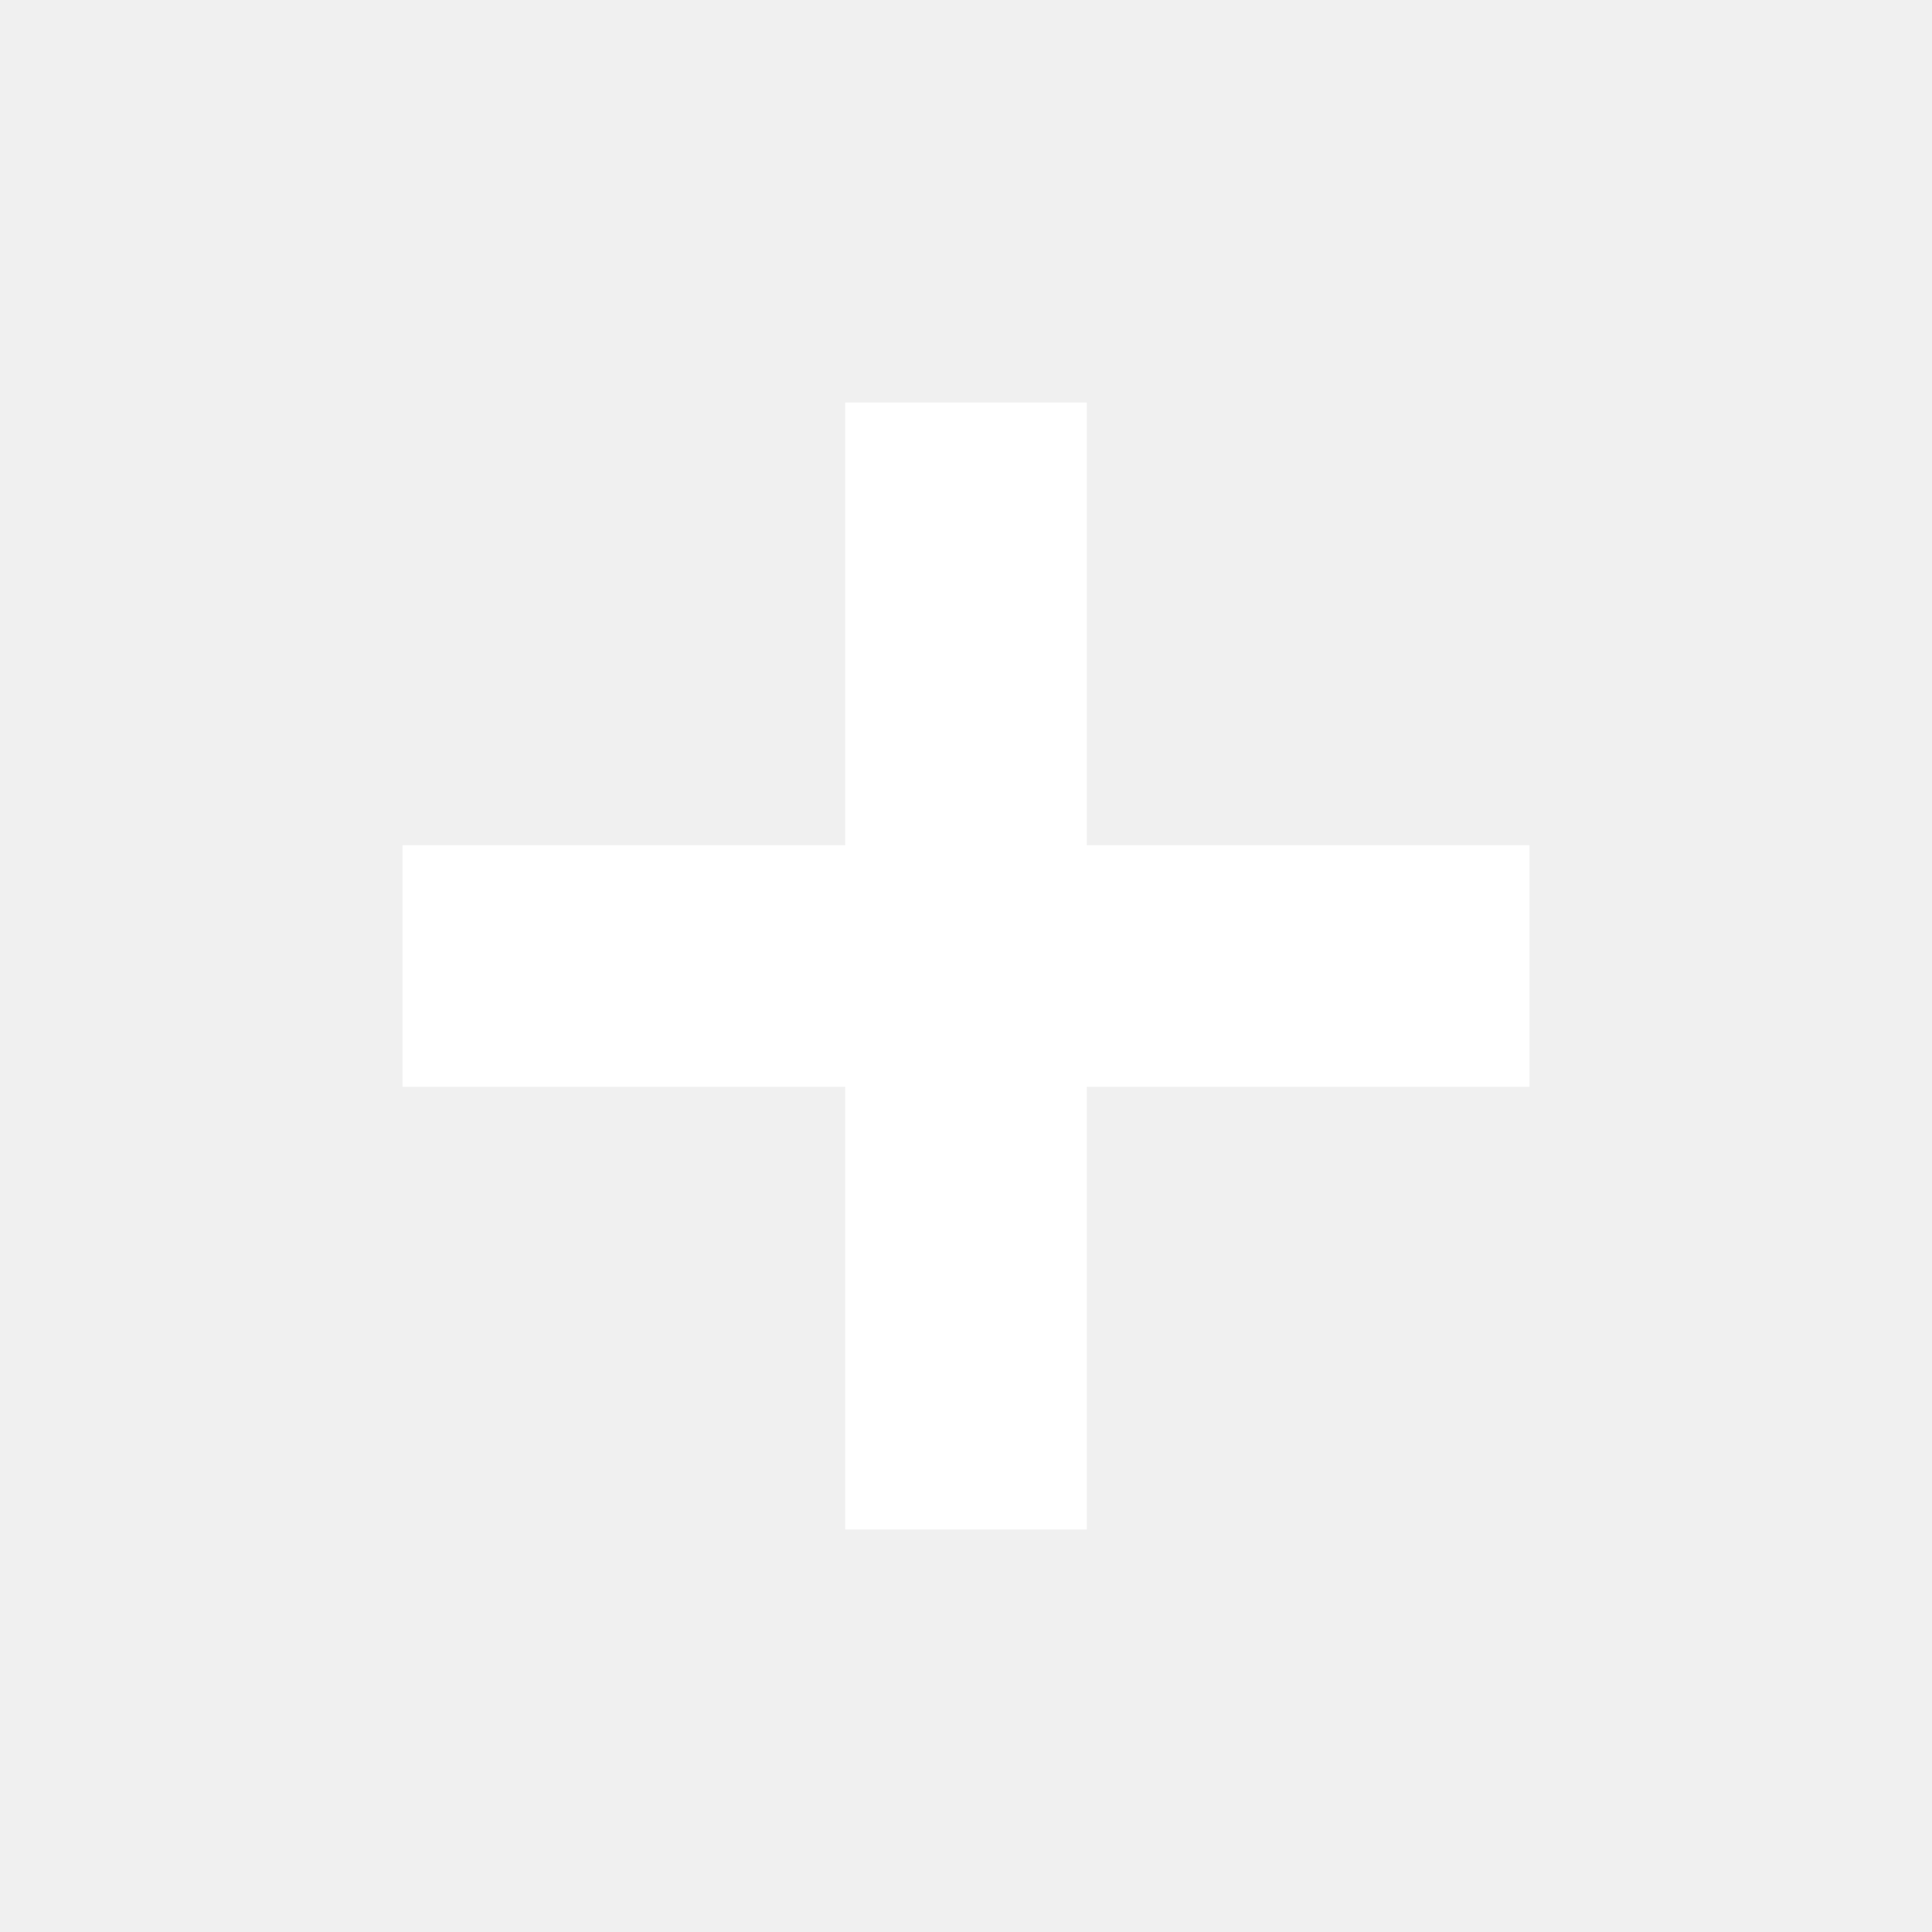
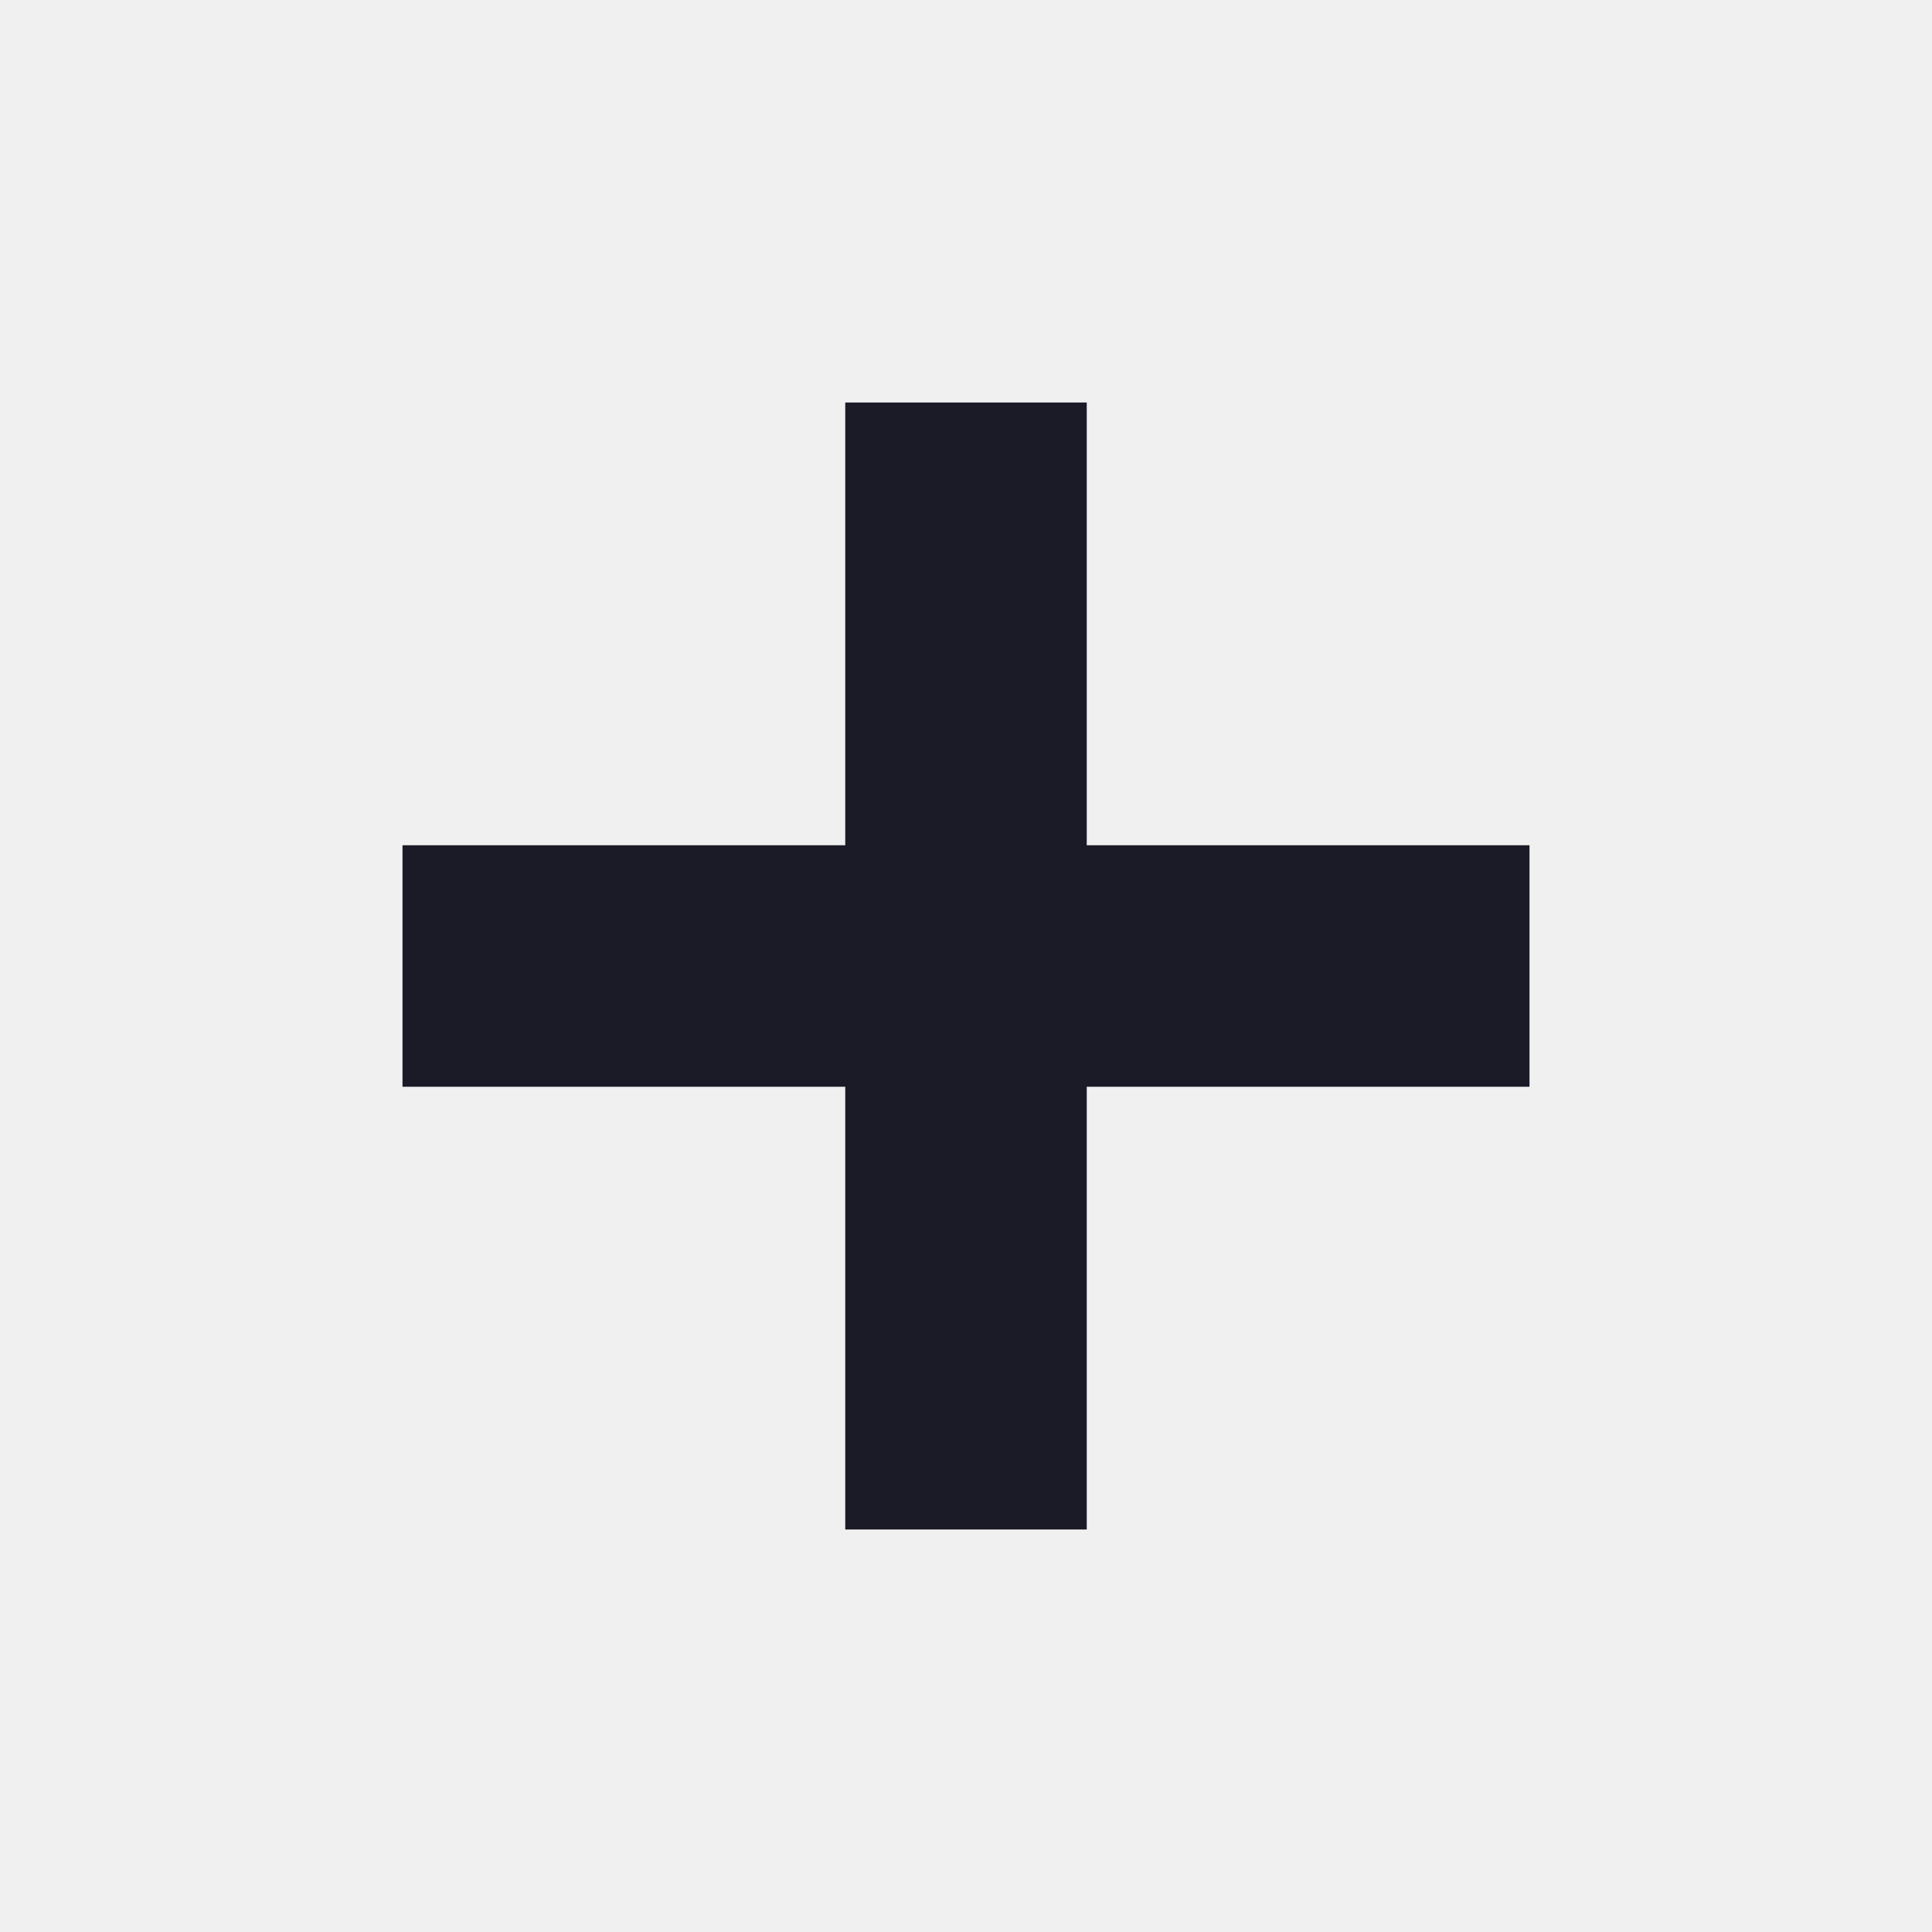
<svg xmlns="http://www.w3.org/2000/svg" viewBox="0 0 24 24">
-   <polygon points="5,10.5 19,10.5 19,13.5 5,13.5" fill="white" />
-   <polygon points="10.5,5 13.5,5 13.5,19 10.5,19" fill="white" />
+   <polygon points="5,10.5 19,10.5 19,13.5 5,13.5" fill="#1a1b26" />
+   <polygon points="10.5,5 13.5,5 13.5,19 10.5,19" fill="#1a1b26" />
</svg>
